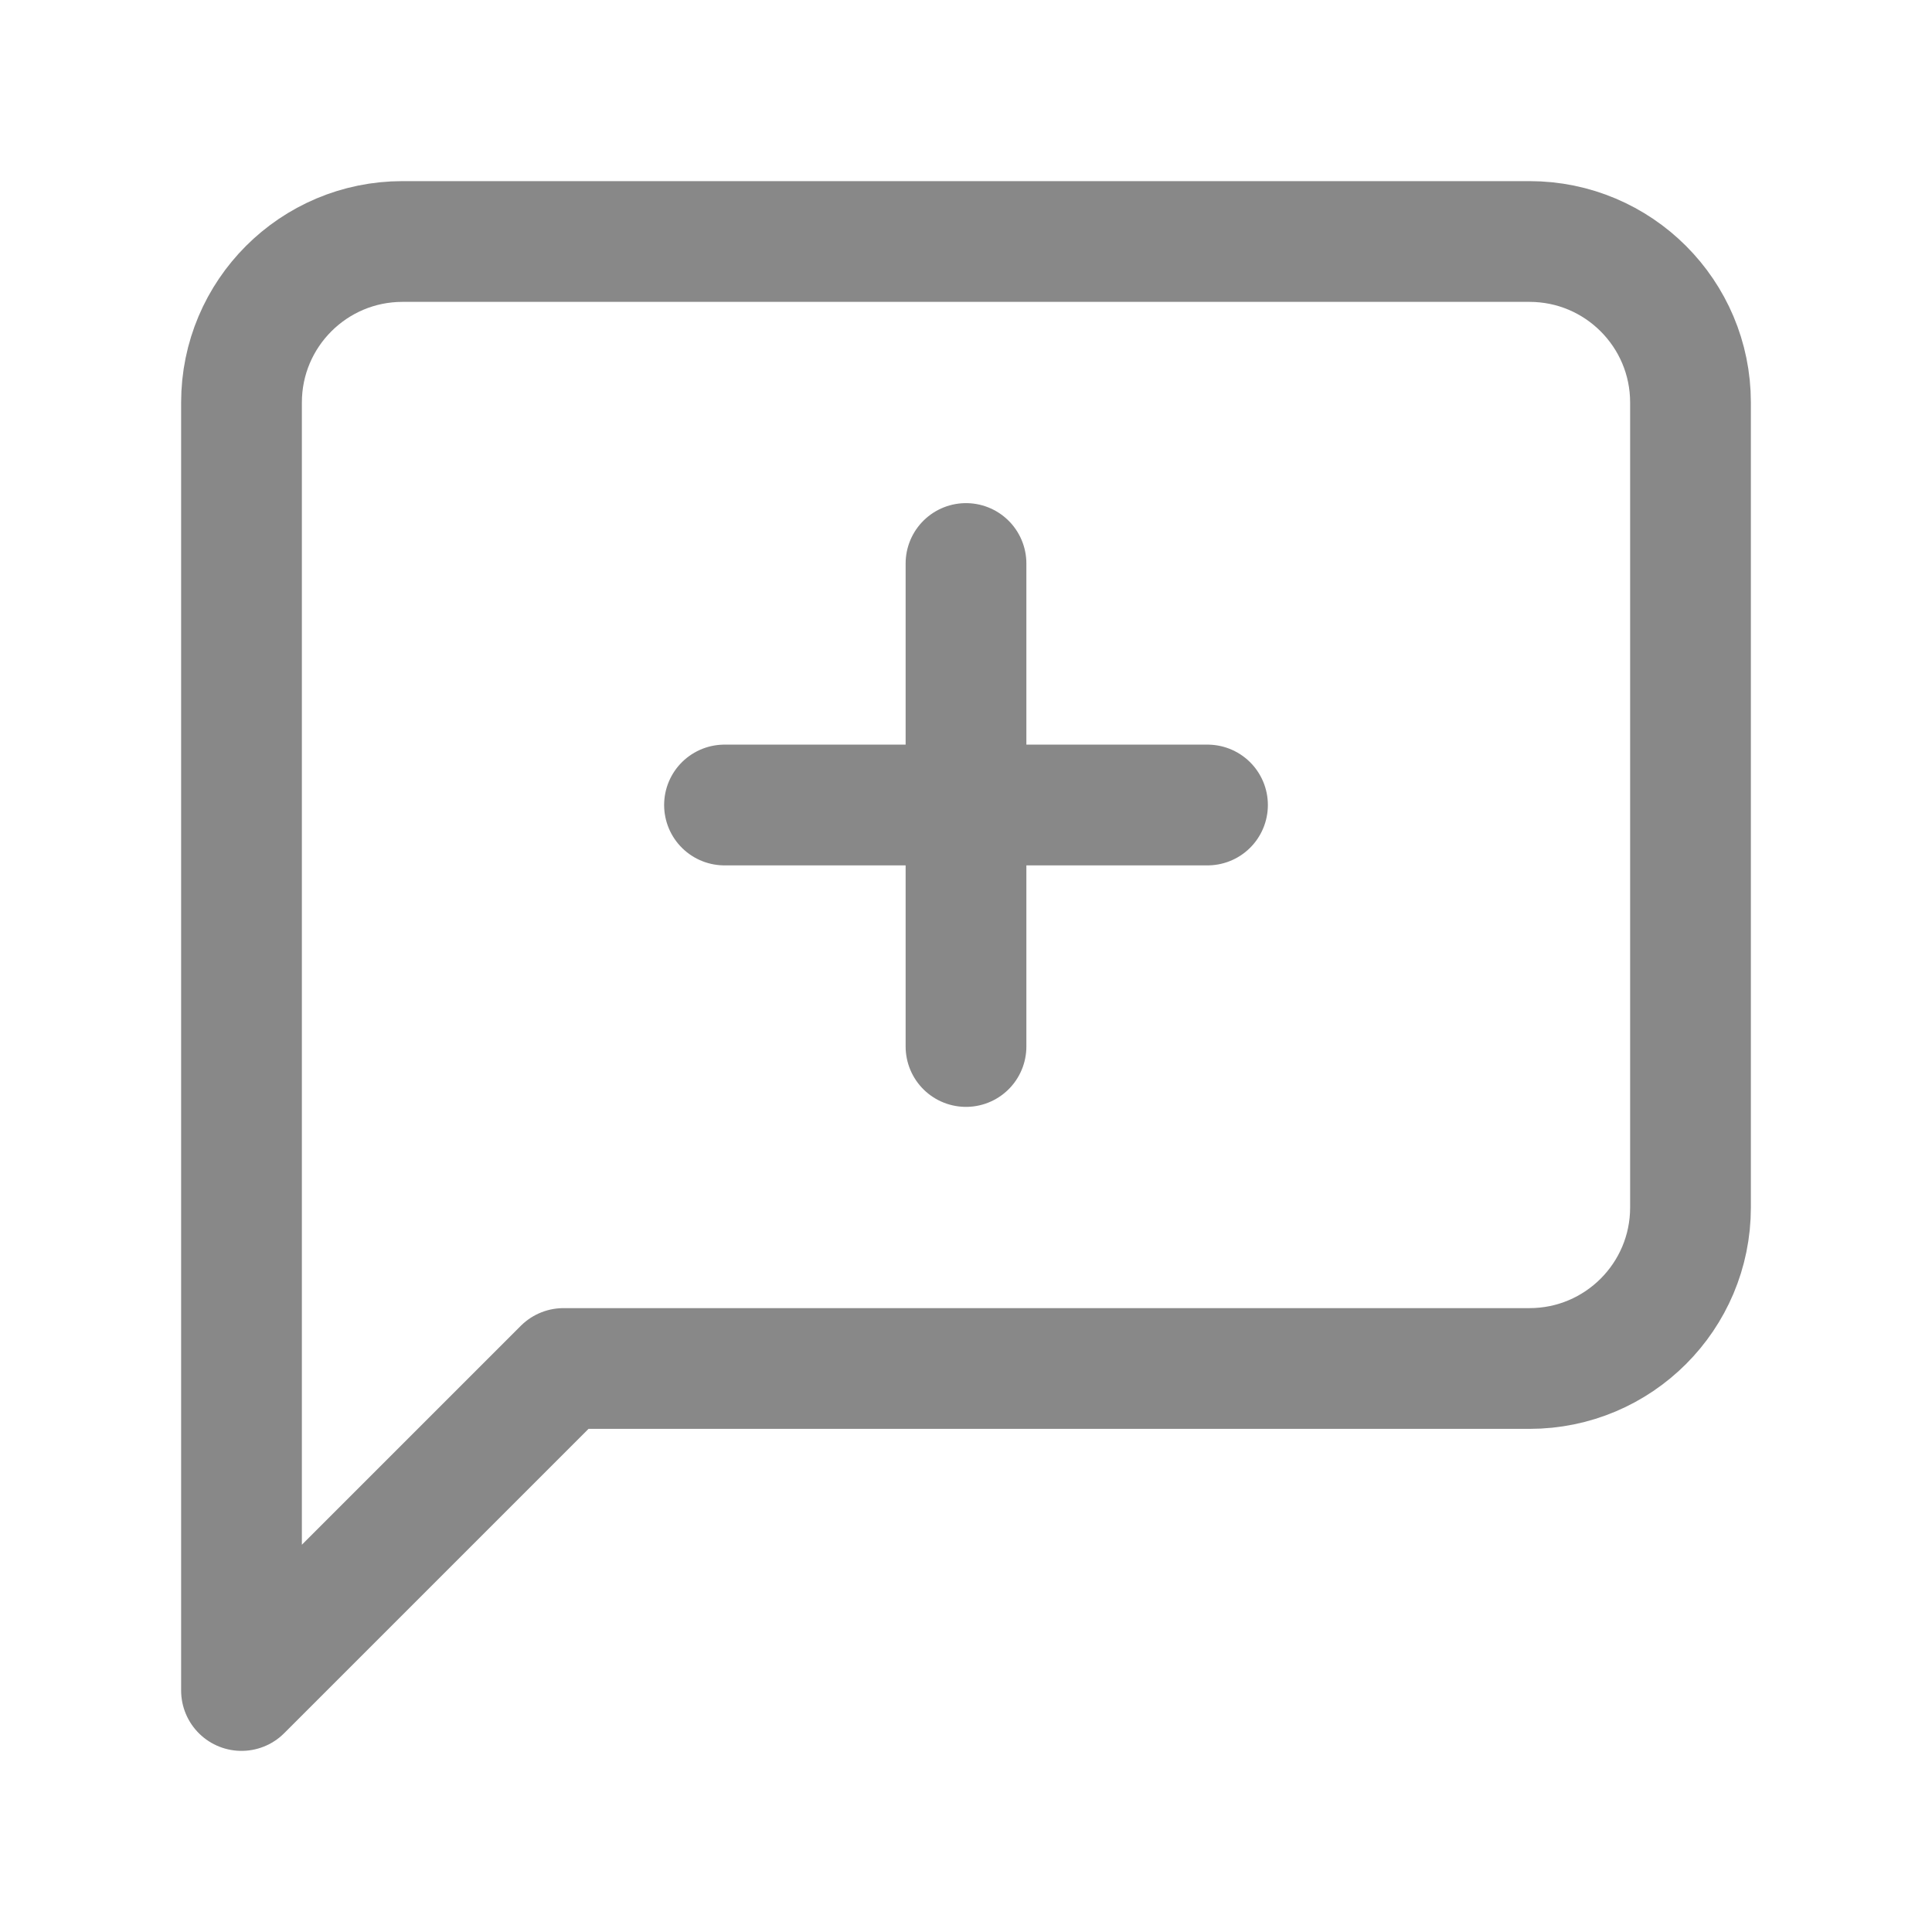
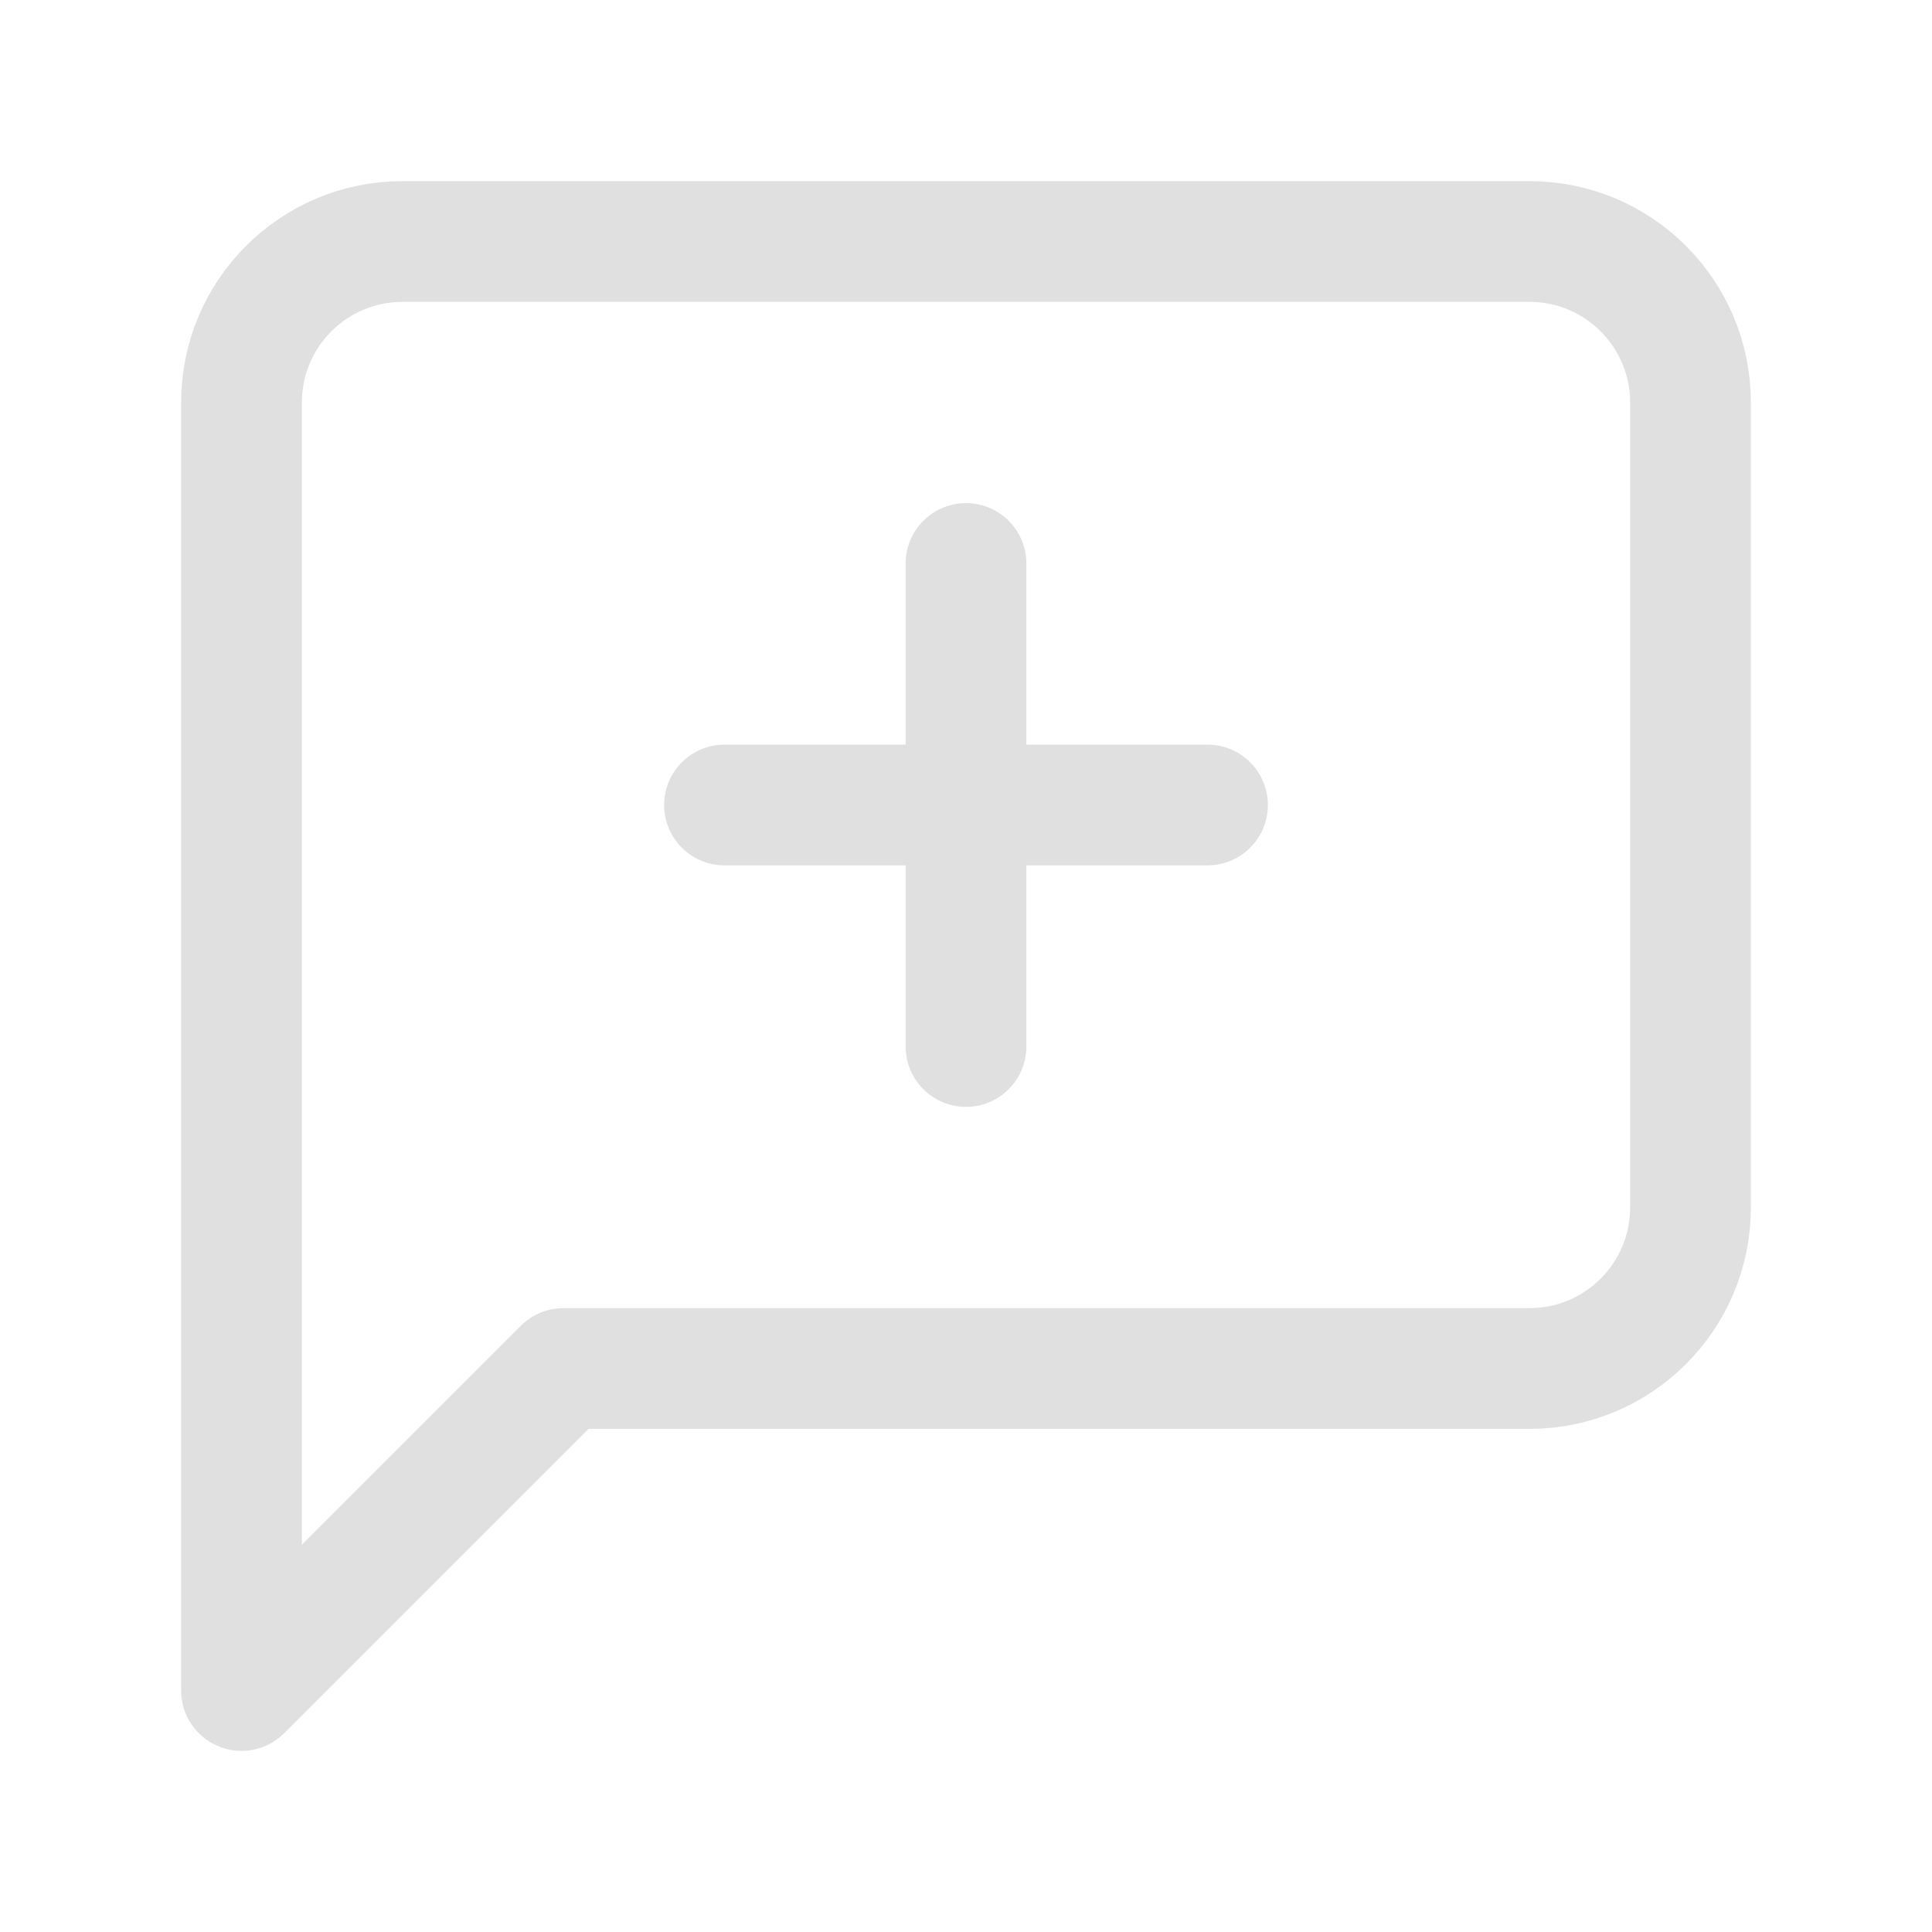
- <svg width="24" height="24" viewBox="0 0 24 24" fill="none" stroke="#888888" stroke-width="1.5" stroke-linecap="round" stroke-linejoin="round">
+ <svg width="48" height="48" viewBox="0 0 24 24" fill="none" stroke="#e0e0e0" stroke-width="1.5" stroke-linecap="round" stroke-linejoin="round">
  <path d="M21 15a2 2 0 01-2 2H7l-4 4V5a2 2 0 012-2h14a2 2 0 012 2z" />
  <line x1="9" y1="10" x2="15" y2="10" />
  <line x1="12" y1="7" x2="12" y2="13" />
</svg>
